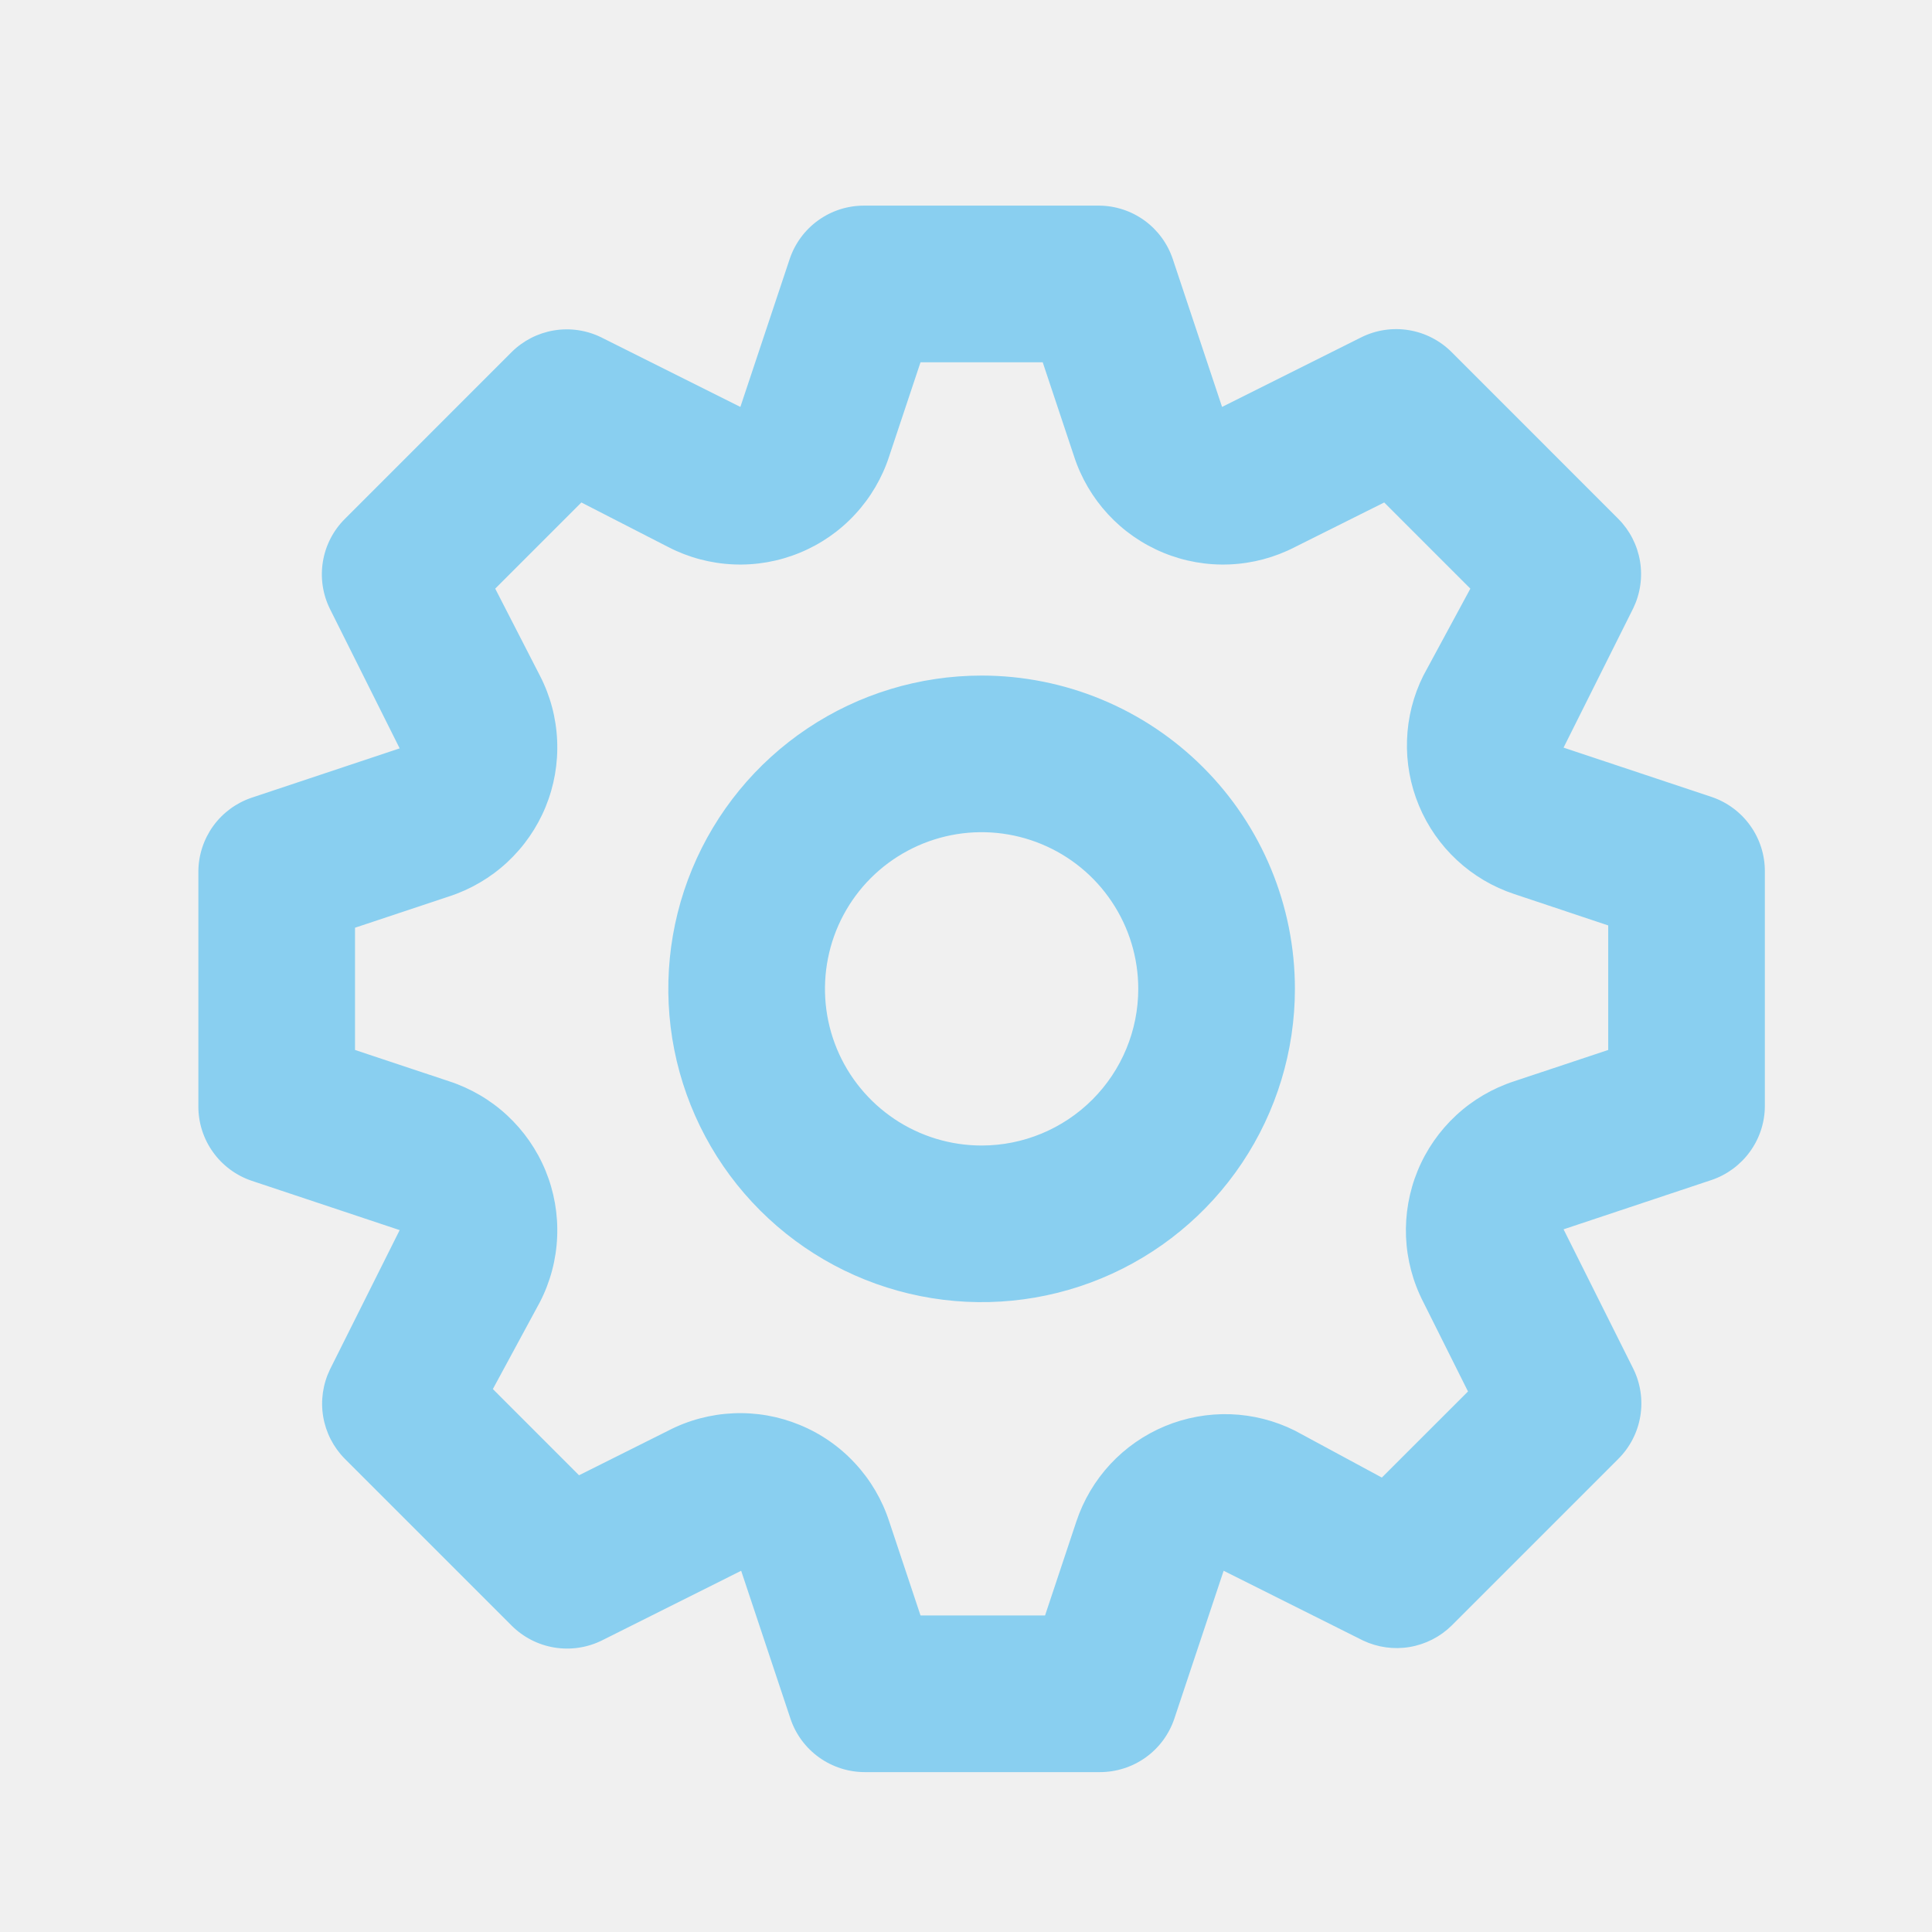
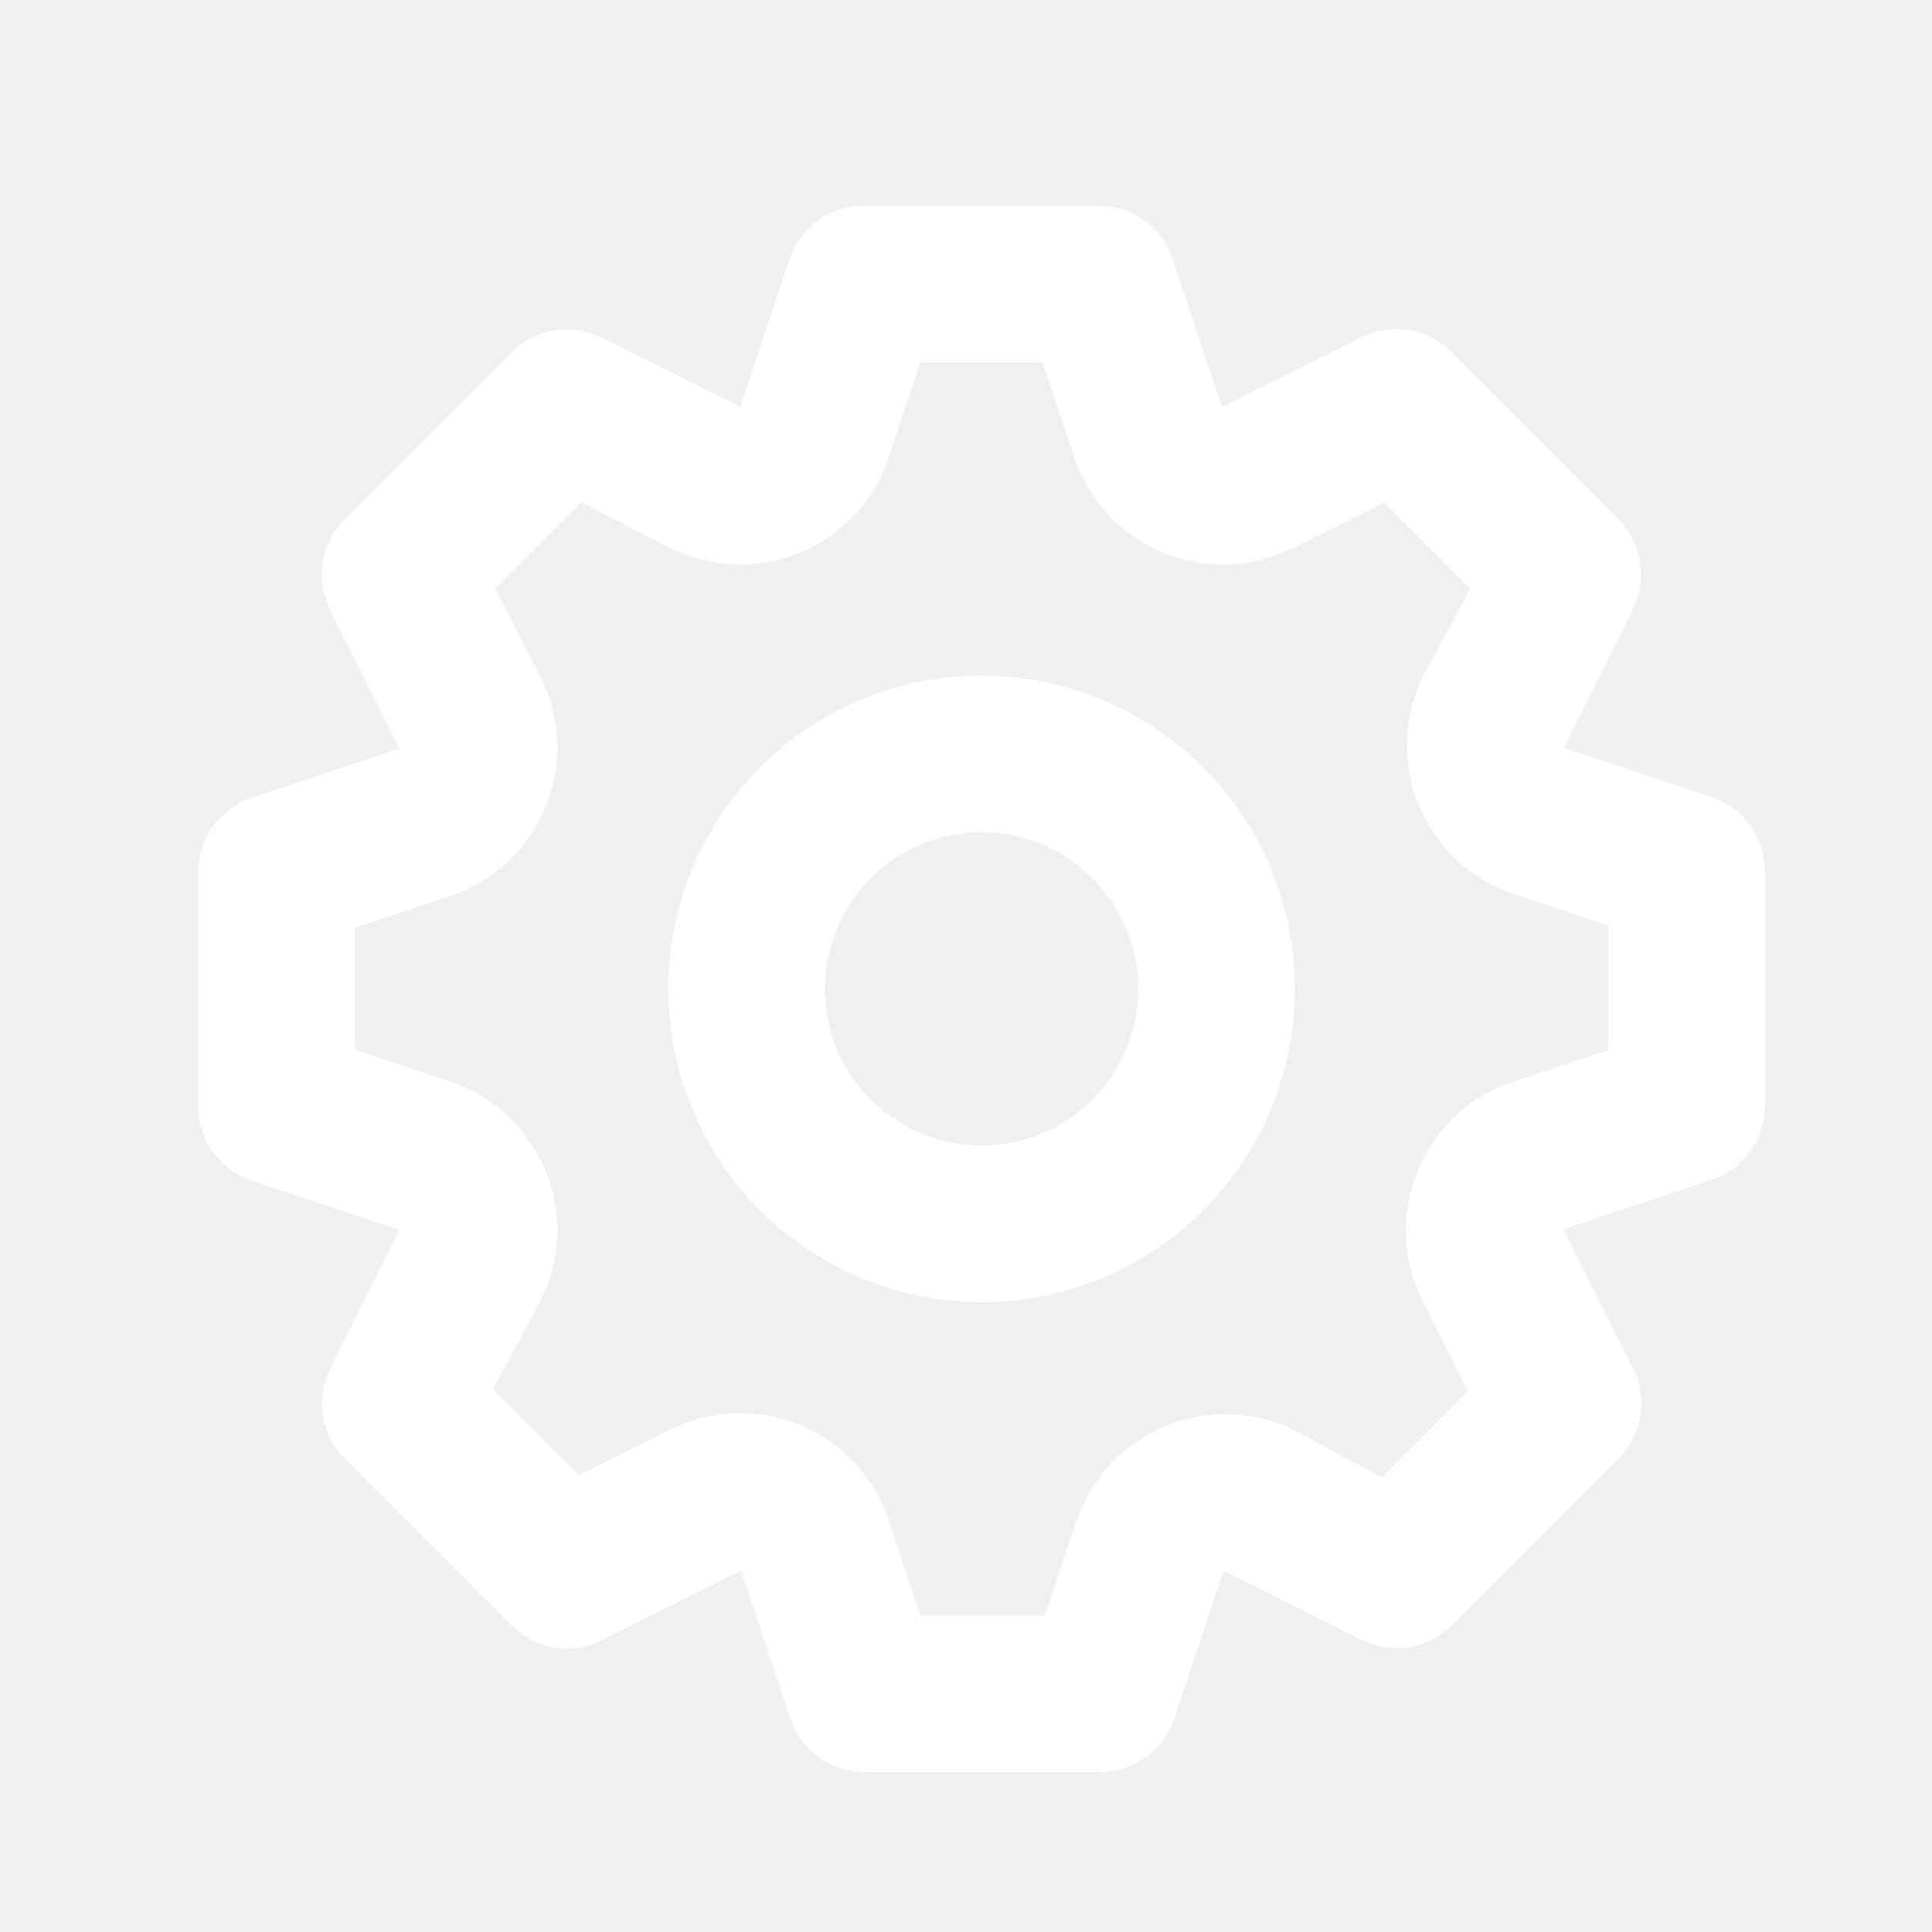
<svg xmlns="http://www.w3.org/2000/svg" width="37" height="37" viewBox="0 0 37 37" fill="none">
-   <path d="M32.779 15.262L29.944 14.318L31.279 11.648C31.414 11.368 31.459 11.053 31.408 10.747C31.357 10.441 31.212 10.158 30.994 9.938L27.799 6.742C27.577 6.521 27.292 6.374 26.982 6.323C26.673 6.272 26.355 6.319 26.074 6.458L23.404 7.793L22.459 4.958C22.359 4.662 22.17 4.405 21.917 4.222C21.664 4.039 21.361 3.94 21.049 3.938H16.549C16.234 3.937 15.928 4.035 15.672 4.218C15.416 4.401 15.225 4.66 15.124 4.958L14.179 7.793L11.509 6.458C11.229 6.322 10.915 6.277 10.608 6.328C10.302 6.379 10.019 6.524 9.799 6.742L6.604 9.938C6.382 10.159 6.235 10.445 6.184 10.754C6.133 11.064 6.18 11.381 6.319 11.662L7.654 14.332L4.819 15.277C4.523 15.377 4.266 15.567 4.083 15.819C3.901 16.072 3.801 16.376 3.799 16.688V21.188C3.798 21.502 3.896 21.809 4.079 22.064C4.262 22.32 4.521 22.512 4.819 22.613L7.654 23.558L6.319 26.227C6.184 26.507 6.138 26.822 6.189 27.128C6.24 27.434 6.385 27.717 6.604 27.938L9.799 31.133C10.021 31.354 10.306 31.501 10.616 31.552C10.925 31.603 11.243 31.556 11.524 31.418L14.194 30.082L15.139 32.917C15.239 33.215 15.431 33.474 15.687 33.657C15.943 33.84 16.249 33.938 16.564 33.938H21.064C21.378 33.938 21.685 33.84 21.941 33.657C22.197 33.474 22.388 33.215 22.489 32.917L23.434 30.082L26.104 31.418C26.381 31.549 26.693 31.593 26.996 31.542C27.299 31.491 27.58 31.348 27.799 31.133L30.994 27.938C31.216 27.716 31.363 27.43 31.414 27.121C31.465 26.811 31.418 26.494 31.279 26.212L29.944 23.543L32.779 22.598C33.074 22.498 33.331 22.308 33.514 22.055C33.697 21.803 33.797 21.499 33.799 21.188V16.688C33.8 16.373 33.702 16.066 33.519 15.811C33.336 15.555 33.077 15.363 32.779 15.262ZM30.799 20.108L28.999 20.707C28.585 20.842 28.205 21.064 27.886 21.36C27.567 21.656 27.316 22.017 27.15 22.42C26.985 22.822 26.909 23.256 26.927 23.691C26.946 24.125 27.059 24.551 27.259 24.938L28.114 26.648L26.464 28.297L24.799 27.398C24.414 27.206 23.993 27.099 23.563 27.084C23.134 27.07 22.706 27.148 22.309 27.313C21.913 27.478 21.556 27.726 21.263 28.041C20.971 28.356 20.749 28.73 20.614 29.137L20.014 30.938H17.629L17.029 29.137C16.895 28.724 16.672 28.344 16.376 28.025C16.081 27.705 15.719 27.454 15.316 27.289C14.914 27.123 14.48 27.047 14.046 27.066C13.611 27.085 13.185 27.198 12.799 27.398L11.089 28.253L9.439 26.602L10.339 24.938C10.539 24.551 10.652 24.125 10.67 23.691C10.689 23.256 10.613 22.822 10.448 22.42C10.282 22.017 10.031 21.656 9.712 21.36C9.393 21.064 9.013 20.842 8.599 20.707L6.799 20.108V17.767L8.599 17.168C9.013 17.033 9.393 16.811 9.712 16.515C10.031 16.219 10.282 15.858 10.448 15.455C10.613 15.053 10.689 14.619 10.67 14.184C10.652 13.75 10.539 13.324 10.339 12.938L9.484 11.273L11.134 9.623L12.799 10.477C13.185 10.677 13.611 10.79 14.046 10.809C14.48 10.828 14.914 10.752 15.316 10.586C15.719 10.421 16.081 10.17 16.376 9.85C16.672 9.531 16.895 9.151 17.029 8.738L17.629 6.938H19.969L20.569 8.738C20.703 9.151 20.926 9.531 21.221 9.85C21.517 10.17 21.879 10.421 22.281 10.586C22.684 10.752 23.117 10.828 23.552 10.809C23.987 10.79 24.412 10.677 24.799 10.477L26.509 9.623L28.159 11.273L27.259 12.938C27.067 13.322 26.96 13.743 26.946 14.173C26.931 14.603 27.009 15.03 27.174 15.427C27.339 15.824 27.587 16.181 27.902 16.473C28.217 16.766 28.591 16.987 28.999 17.122L30.799 17.723V20.108ZM18.799 12.938C17.612 12.938 16.452 13.289 15.465 13.949C14.479 14.608 13.71 15.545 13.256 16.641C12.801 17.738 12.683 18.944 12.914 20.108C13.146 21.272 13.717 22.341 14.556 23.18C15.395 24.019 16.464 24.591 17.628 24.822C18.792 25.054 19.999 24.935 21.095 24.481C22.191 24.027 23.128 23.258 23.788 22.271C24.447 21.284 24.799 20.124 24.799 18.938C24.799 17.346 24.167 15.82 23.041 14.695C21.916 13.57 20.39 12.938 18.799 12.938ZM18.799 21.938C18.206 21.938 17.625 21.762 17.132 21.432C16.639 21.102 16.254 20.634 16.027 20.086C15.8 19.537 15.741 18.934 15.857 18.352C15.972 17.77 16.258 17.236 16.677 16.816C17.097 16.397 17.632 16.111 18.214 15.995C18.796 15.879 19.399 15.939 19.947 16.166C20.495 16.393 20.964 16.777 21.293 17.271C21.623 17.764 21.799 18.344 21.799 18.938C21.799 19.733 21.483 20.496 20.92 21.059C20.358 21.621 19.595 21.938 18.799 21.938Z" fill="#89CFF0" />
+   <path d="M32.779 15.262L29.944 14.318L31.279 11.648C31.414 11.368 31.459 11.053 31.408 10.747C31.357 10.441 31.212 10.158 30.994 9.938L27.799 6.742C27.577 6.521 27.292 6.374 26.982 6.323C26.673 6.272 26.355 6.319 26.074 6.458L23.404 7.793L22.459 4.958C22.359 4.662 22.17 4.405 21.917 4.222C21.664 4.039 21.361 3.94 21.049 3.938H16.549C16.234 3.937 15.928 4.035 15.672 4.218C15.416 4.401 15.225 4.66 15.124 4.958L14.179 7.793L11.509 6.458C11.229 6.322 10.915 6.277 10.608 6.328C10.302 6.379 10.019 6.524 9.799 6.742L6.604 9.938C6.382 10.159 6.235 10.445 6.184 10.754C6.133 11.064 6.18 11.381 6.319 11.662L7.654 14.332L4.819 15.277C4.523 15.377 4.266 15.567 4.083 15.819C3.901 16.072 3.801 16.376 3.799 16.688V21.188C3.798 21.502 3.896 21.809 4.079 22.064C4.262 22.32 4.521 22.512 4.819 22.613L7.654 23.558L6.319 26.227C6.184 26.507 6.138 26.822 6.189 27.128C6.24 27.434 6.385 27.717 6.604 27.938L9.799 31.133C10.021 31.354 10.306 31.501 10.616 31.552C10.925 31.603 11.243 31.556 11.524 31.418L14.194 30.082L15.139 32.917C15.239 33.215 15.431 33.474 15.687 33.657C15.943 33.84 16.249 33.938 16.564 33.938H21.064C21.378 33.938 21.685 33.84 21.941 33.657C22.197 33.474 22.388 33.215 22.489 32.917L23.434 30.082L26.104 31.418C26.381 31.549 26.693 31.593 26.996 31.542C27.299 31.491 27.58 31.348 27.799 31.133L30.994 27.938C31.216 27.716 31.363 27.43 31.414 27.121C31.465 26.811 31.418 26.494 31.279 26.212L29.944 23.543L32.779 22.598C33.074 22.498 33.331 22.308 33.514 22.055C33.697 21.803 33.797 21.499 33.799 21.188V16.688C33.8 16.373 33.702 16.066 33.519 15.811C33.336 15.555 33.077 15.363 32.779 15.262ZM30.799 20.108L28.999 20.707C28.585 20.842 28.205 21.064 27.886 21.36C27.567 21.656 27.316 22.017 27.15 22.42C26.985 22.822 26.909 23.256 26.927 23.691C26.946 24.125 27.059 24.551 27.259 24.938L28.114 26.648L26.464 28.297L24.799 27.398C24.414 27.206 23.993 27.099 23.563 27.084C23.134 27.07 22.706 27.148 22.309 27.313C21.913 27.478 21.556 27.726 21.263 28.041C20.971 28.356 20.749 28.73 20.614 29.137L20.014 30.938H17.629L17.029 29.137C16.895 28.724 16.672 28.344 16.376 28.025C16.081 27.705 15.719 27.454 15.316 27.289C14.914 27.123 14.48 27.047 14.046 27.066C13.611 27.085 13.185 27.198 12.799 27.398L11.089 28.253L9.439 26.602L10.339 24.938C10.539 24.551 10.652 24.125 10.67 23.691C10.689 23.256 10.613 22.822 10.448 22.42C10.282 22.017 10.031 21.656 9.712 21.36C9.393 21.064 9.013 20.842 8.599 20.707L6.799 20.108V17.767L8.599 17.168C9.013 17.033 9.393 16.811 9.712 16.515C10.031 16.219 10.282 15.858 10.448 15.455C10.613 15.053 10.689 14.619 10.67 14.184C10.652 13.75 10.539 13.324 10.339 12.938L9.484 11.273L11.134 9.623L12.799 10.477C13.185 10.677 13.611 10.79 14.046 10.809C14.48 10.828 14.914 10.752 15.316 10.586C15.719 10.421 16.081 10.17 16.376 9.85C16.672 9.531 16.895 9.151 17.029 8.738L17.629 6.938H19.969L20.569 8.738C20.703 9.151 20.926 9.531 21.221 9.85C21.517 10.17 21.879 10.421 22.281 10.586C22.684 10.752 23.117 10.828 23.552 10.809C23.987 10.79 24.412 10.677 24.799 10.477L26.509 9.623L28.159 11.273L27.259 12.938C27.067 13.322 26.96 13.743 26.946 14.173C26.931 14.603 27.009 15.03 27.174 15.427C27.339 15.824 27.587 16.181 27.902 16.473C28.217 16.766 28.591 16.987 28.999 17.122L30.799 17.723V20.108ZM18.799 12.938C17.612 12.938 16.452 13.289 15.465 13.949C14.479 14.608 13.71 15.545 13.256 16.641C12.801 17.738 12.683 18.944 12.914 20.108C13.146 21.272 13.717 22.341 14.556 23.18C15.395 24.019 16.464 24.591 17.628 24.822C18.792 25.054 19.999 24.935 21.095 24.481C22.191 24.027 23.128 23.258 23.788 22.271C24.447 21.284 24.799 20.124 24.799 18.938C24.799 17.346 24.167 15.82 23.041 14.695C21.916 13.57 20.39 12.938 18.799 12.938ZM18.799 21.938C18.206 21.938 17.625 21.762 17.132 21.432C16.639 21.102 16.254 20.634 16.027 20.086C15.8 19.537 15.741 18.934 15.857 18.352C15.972 17.77 16.258 17.236 16.677 16.816C17.097 16.397 17.632 16.111 18.214 15.995C18.796 15.879 19.399 15.939 19.947 16.166C20.495 16.393 20.964 16.777 21.293 17.271C21.623 17.764 21.799 18.344 21.799 18.938C21.799 19.733 21.483 20.496 20.92 21.059C20.358 21.621 19.595 21.938 18.799 21.938Z" fill="#fff" />
</svg>
